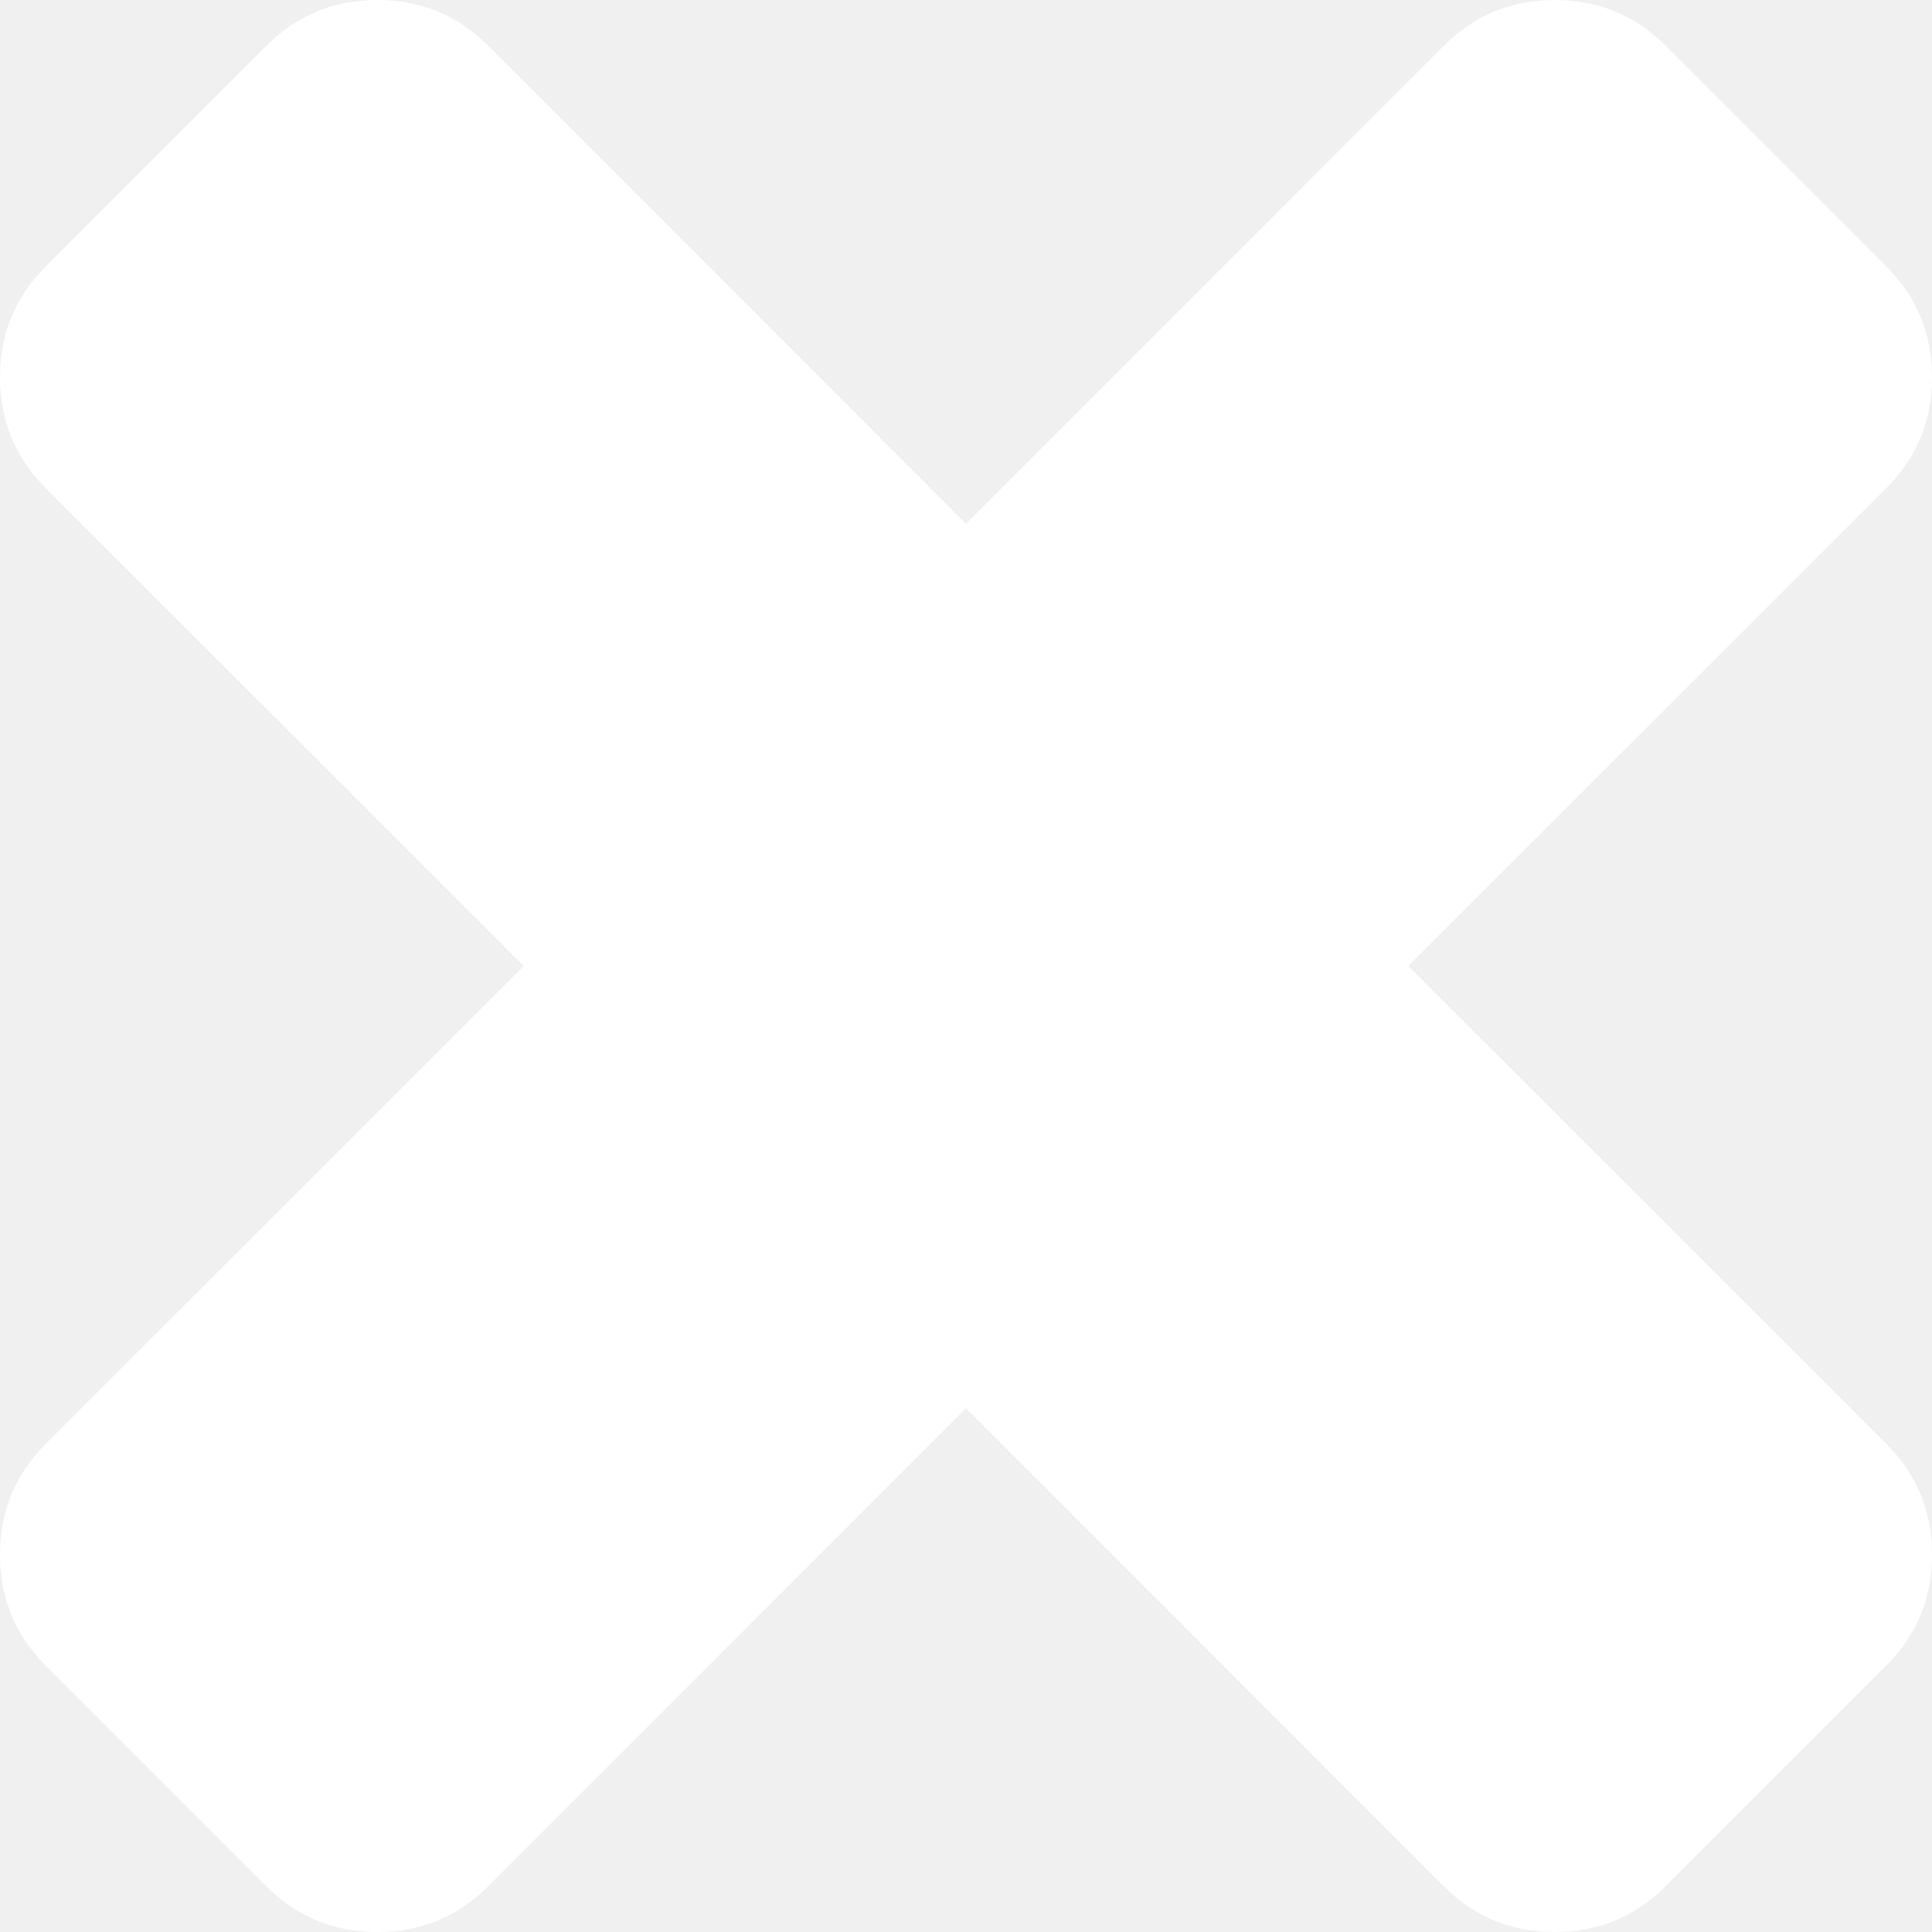
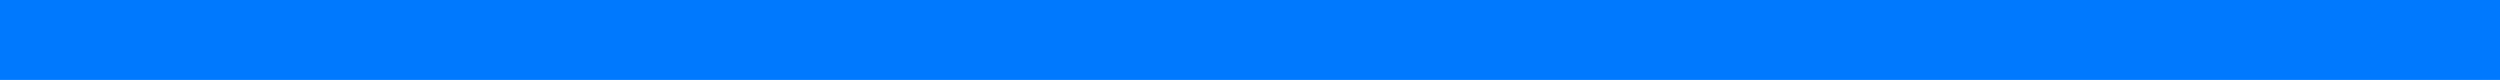
- <svg xmlns="http://www.w3.org/2000/svg" version="1.1" width="20px" height="20px">
-   <g transform="matrix(1 0 0 1 -976 -23 )">
-     <path d="M 19.529 14.949  C 19.843 15.264  20 15.645  20 16.094  C 20 16.543  19.843 16.925  19.529 17.239  L 17.239 19.529  C 16.925 19.843  16.543 20  16.094 20  C 15.645 20  15.264 19.843  14.949 19.529  L 10 14.579  L 5.051 19.529  C 4.736 19.843  4.355 20  3.906 20  C 3.457 20  3.075 19.843  2.761 19.529  L 0.471 17.239  C 0.157 16.925  0 16.543  0 16.094  C 0 15.645  0.157 15.264  0.471 14.949  L 5.421 10  L 0.471 5.051  C 0.157 4.736  0 4.355  0 3.906  C 0 3.457  0.157 3.075  0.471 2.761  L 2.761 0.471  C 3.075 0.157  3.457 0  3.906 0  C 4.355 0  4.736 0.157  5.051 0.471  L 10 5.421  L 14.949 0.471  C 15.264 0.157  15.645 0  16.094 0  C 16.543 0  16.925 0.157  17.239 0.471  L 19.529 2.761  C 19.843 3.075  20 3.457  20 3.906  C 20 4.355  19.843 4.736  19.529 5.051  L 14.579 10  L 19.529 14.949  Z " fill-rule="nonzero" fill="#ffffff" stroke="none" transform="matrix(1 0 0 1 976 23 )" />
+ <svg xmlns="http://www.w3.org/2000/svg" version="1.1" width="1001px" height="32px">
+   <g transform="matrix(1 0 0 1 -16 -17 )">
+     <path d="M 0 32  L 0 0  L 88.218 0  L 1001 0  L 1001 32  L 0 32  Z " fill-rule="nonzero" fill="#0079fe" stroke="none" transform="matrix(1 0 0 1 16 17 )" />
  </g>
</svg>
